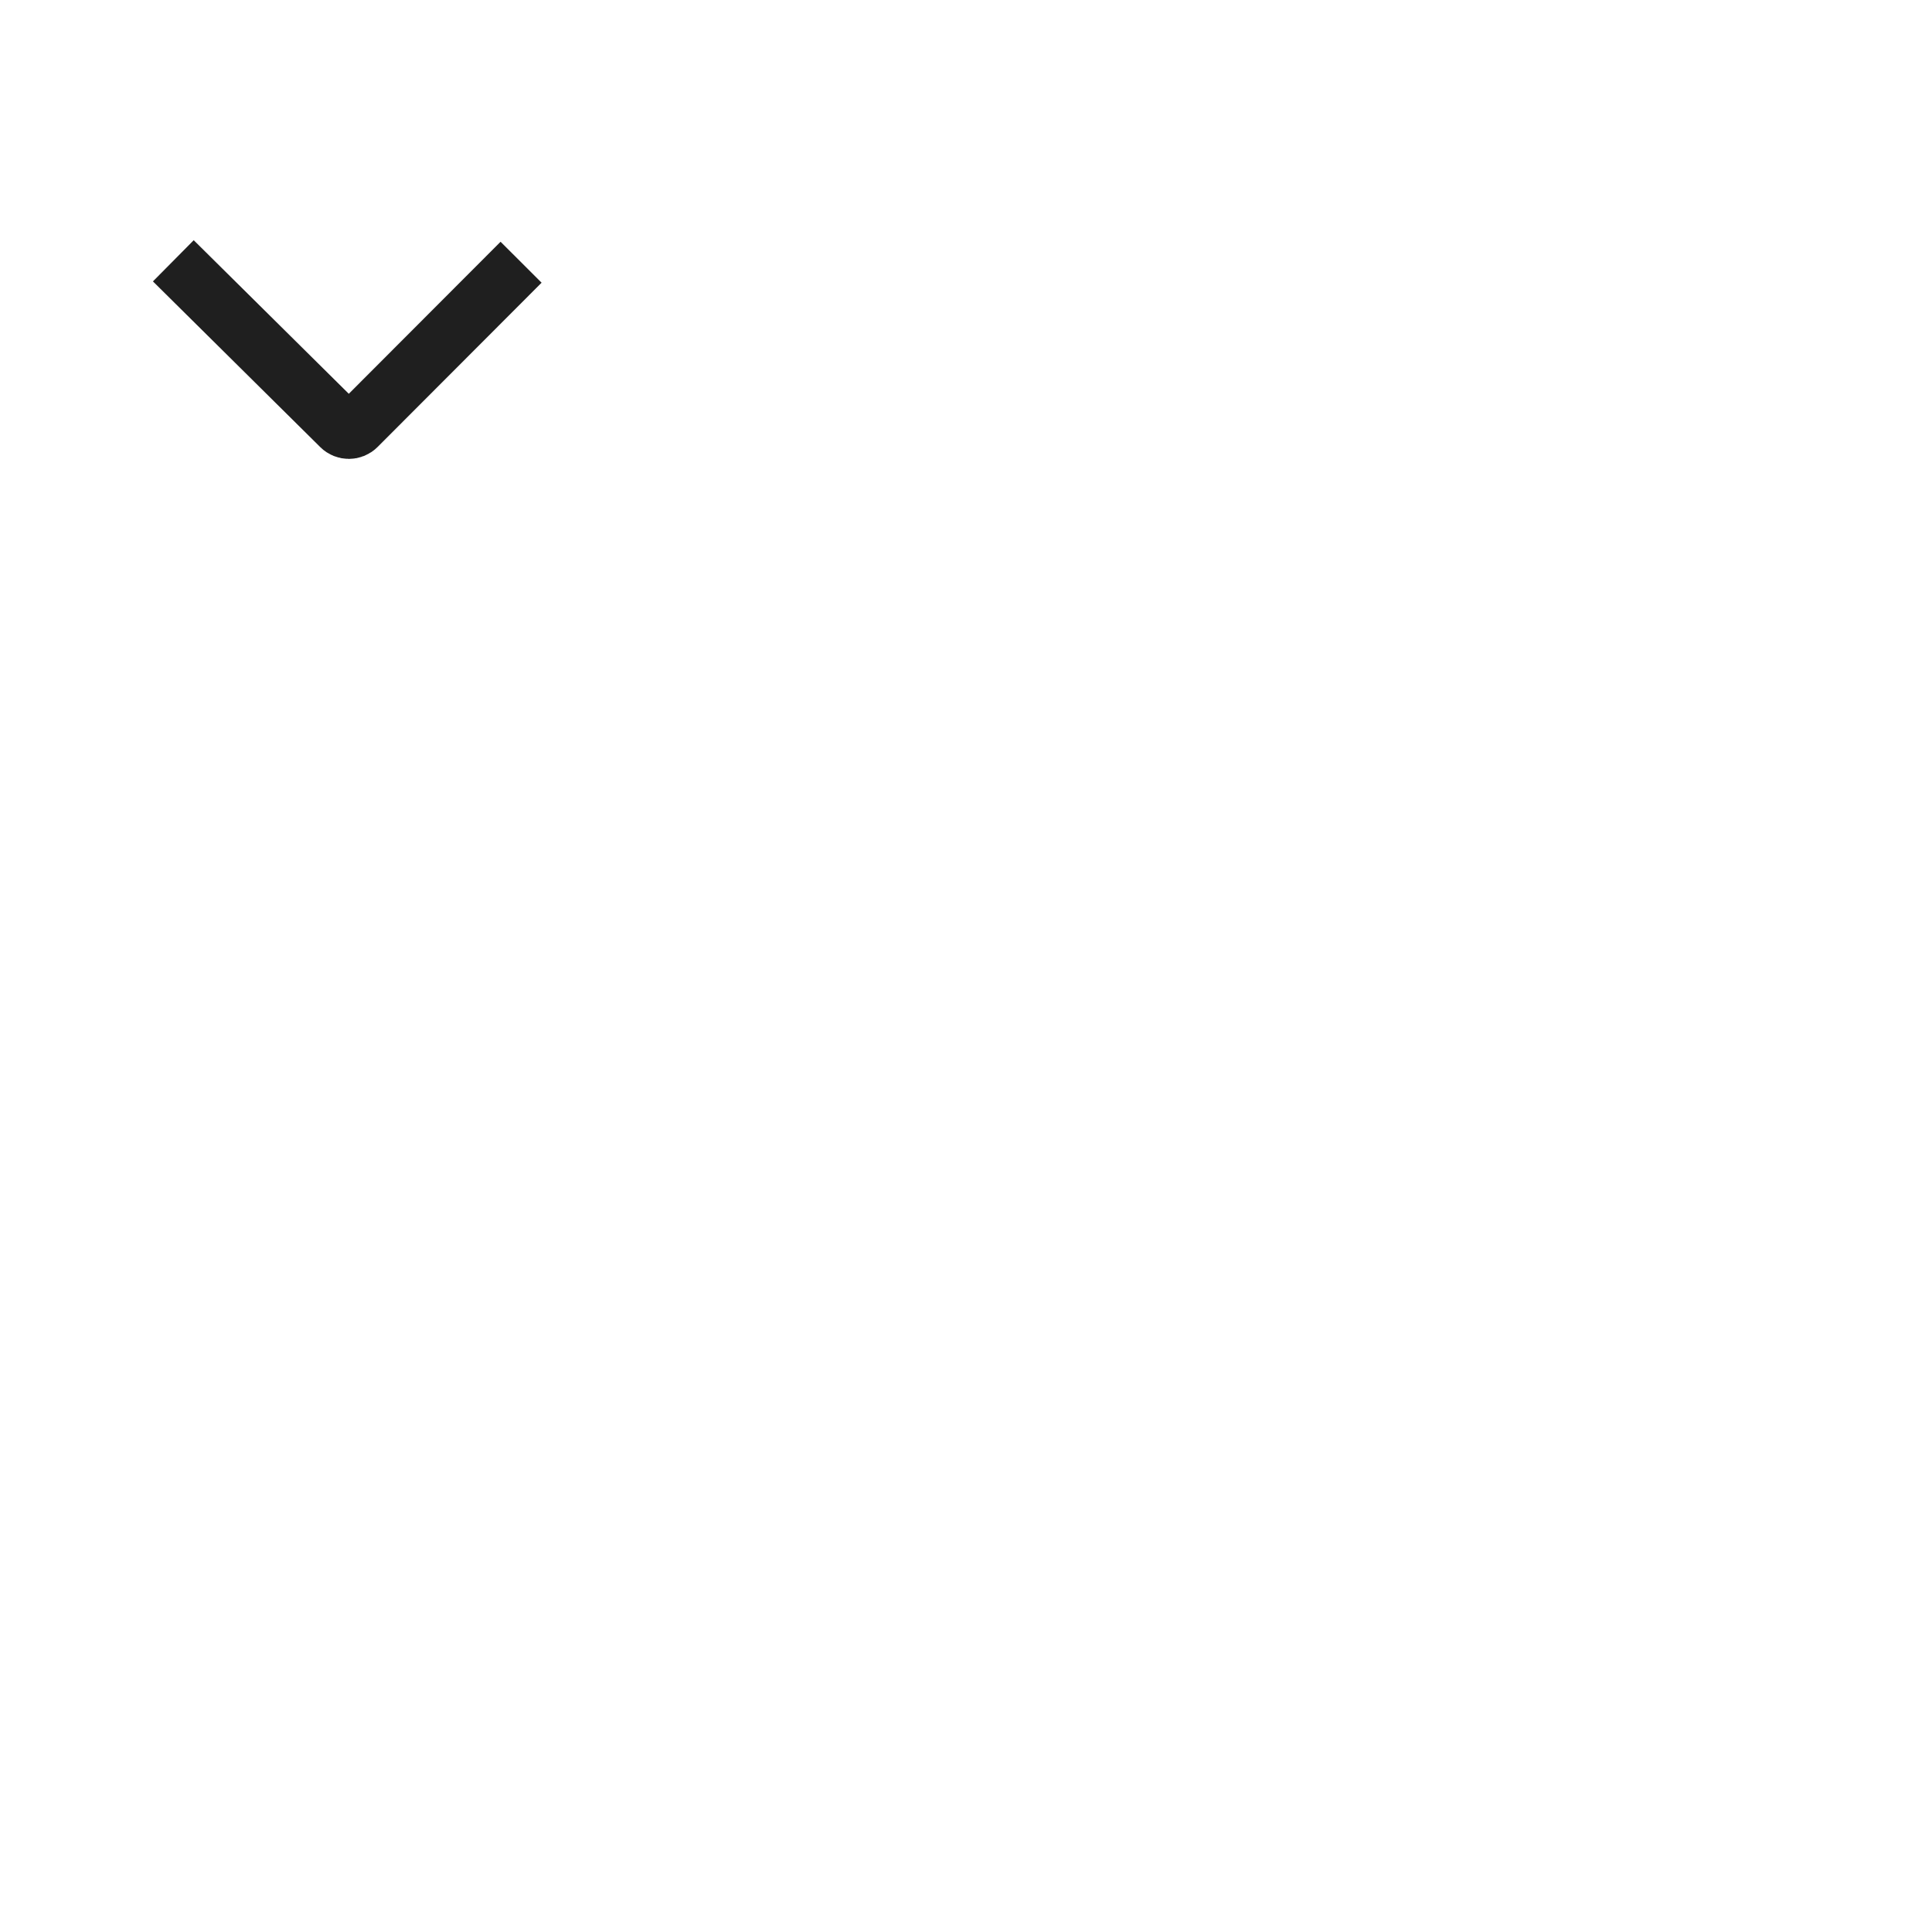
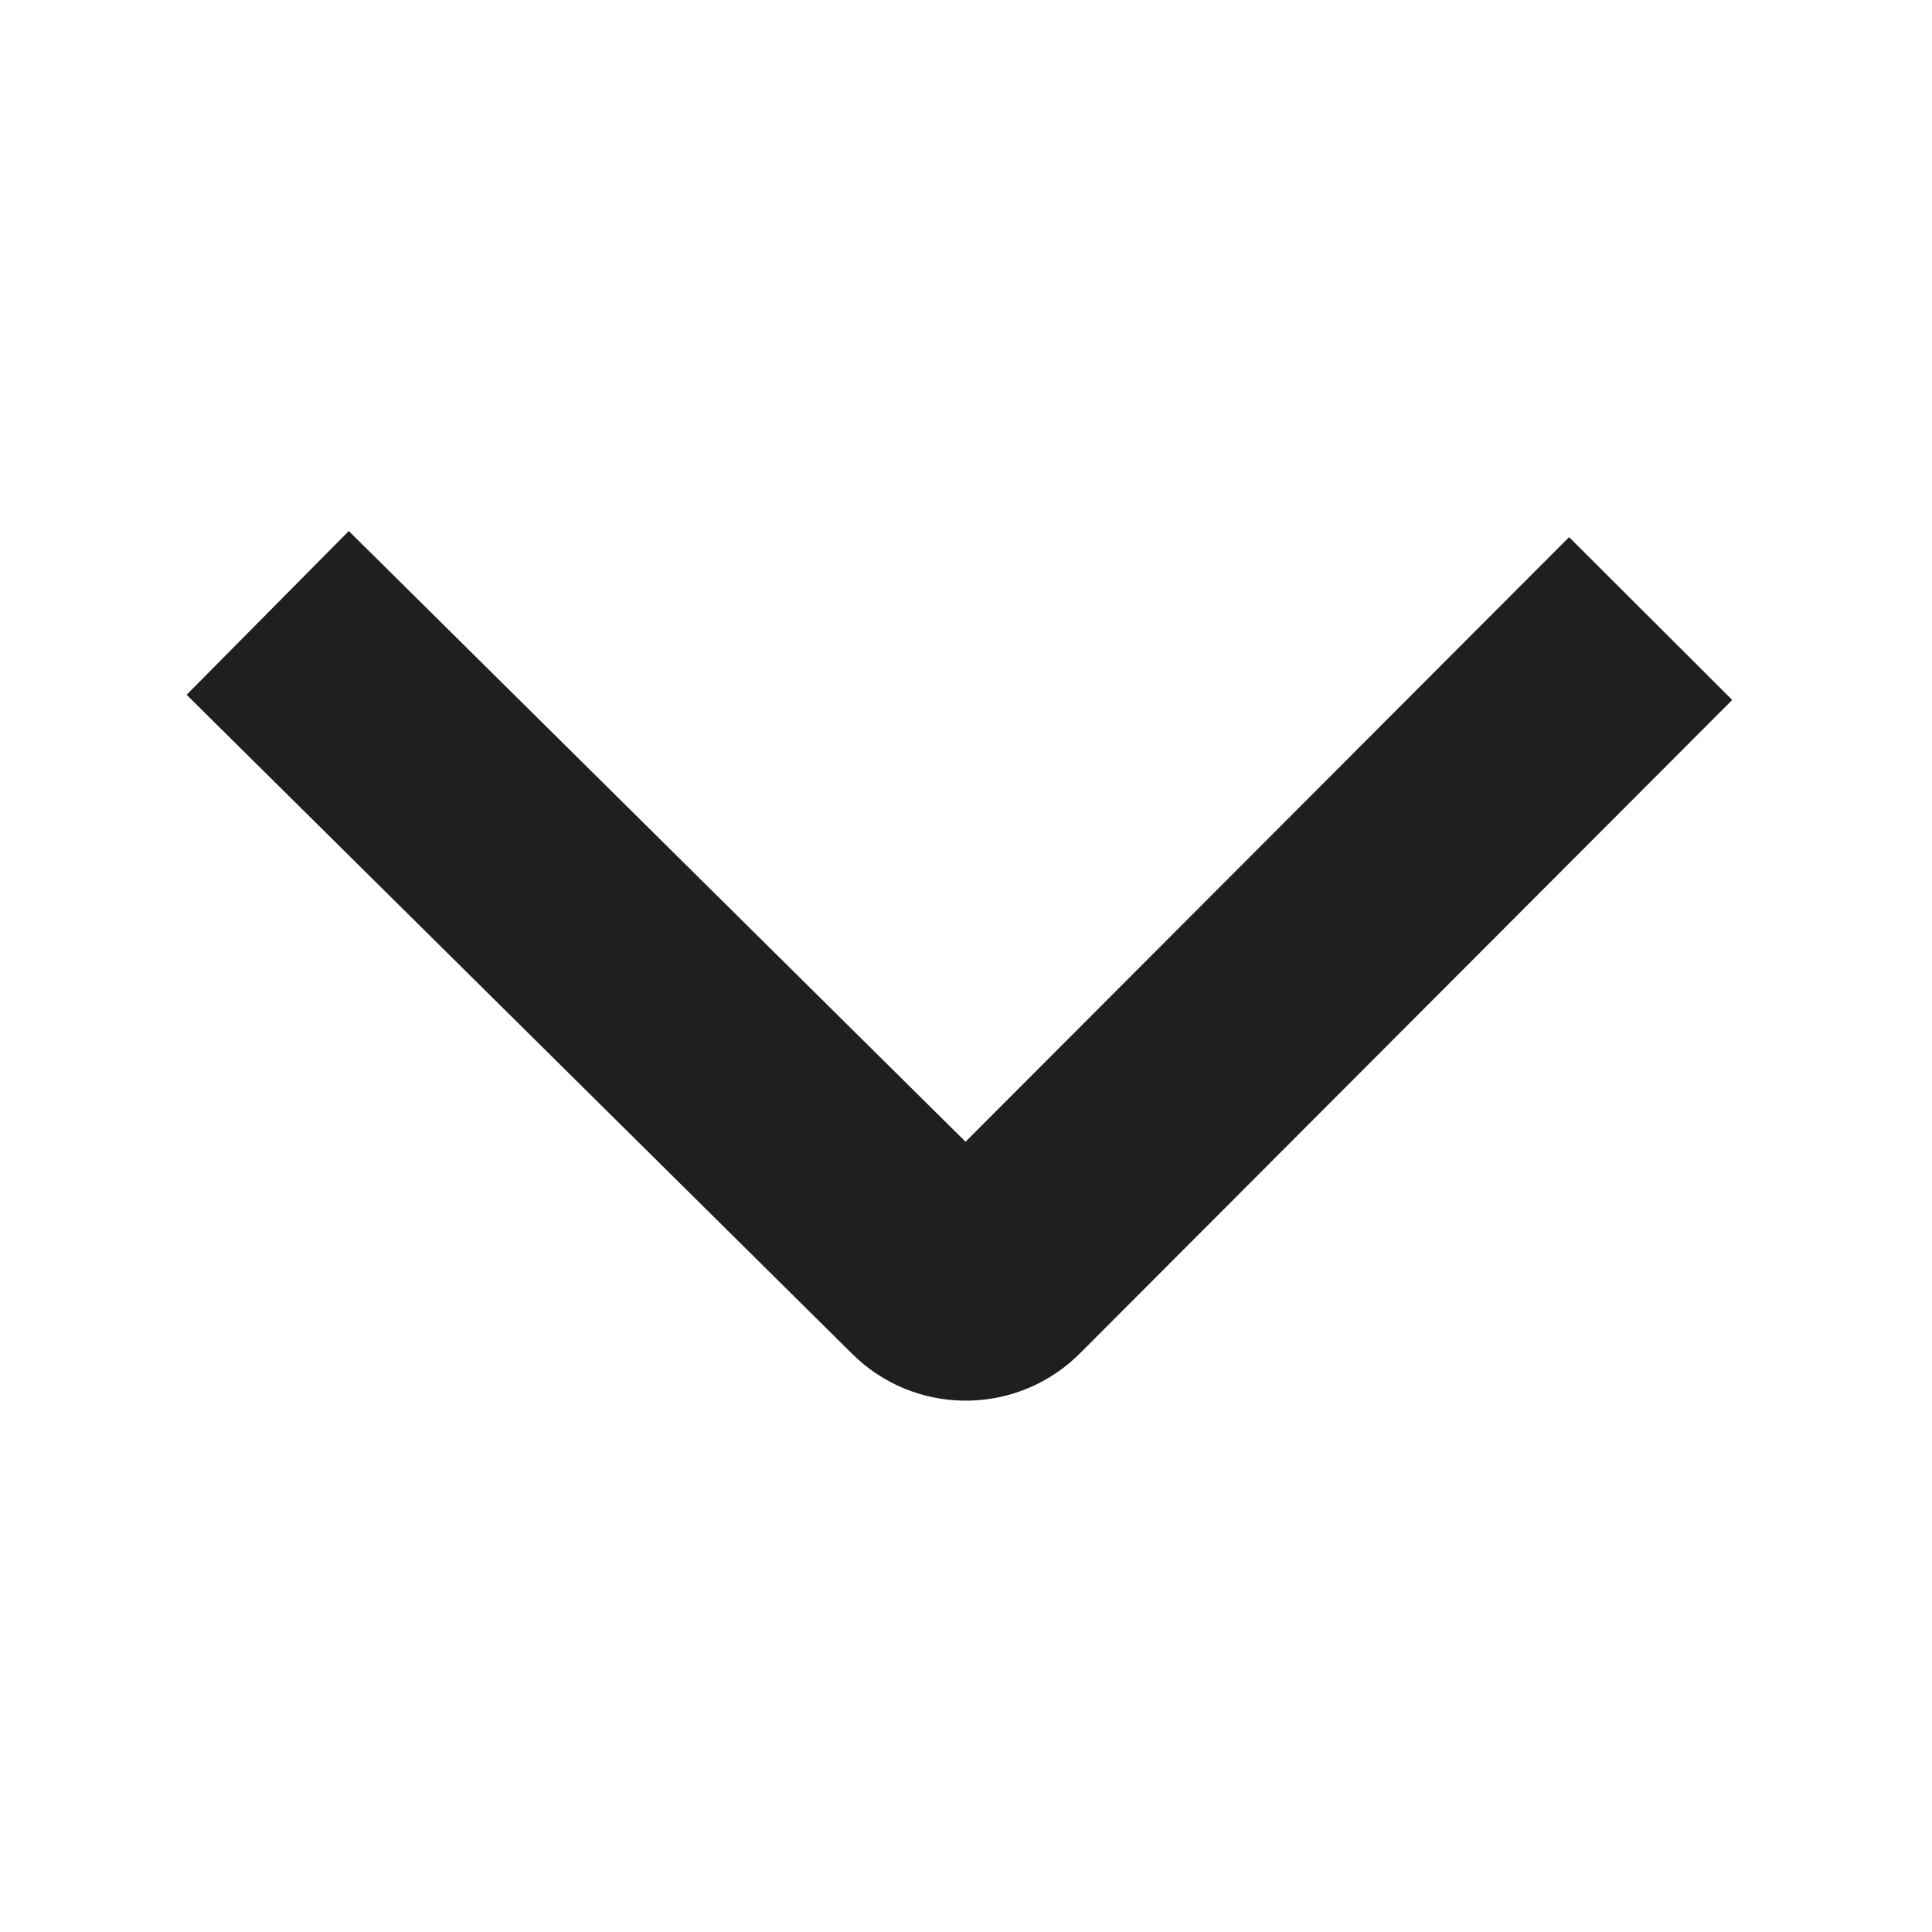
- <svg xmlns="http://www.w3.org/2000/svg" viewBox="0 0 50 50" version="1.1">
-   <g id="小展开收起" stroke="none" stroke-width="1" fill="none" fill-rule="evenodd">
-     <g id="编组-23">
-       <rect id="矩形-1" fill="#D8D8D8" opacity="0" x="0" y="0" width="18" height="18" />
-       <path d="M11.199,4.5 L6.947,8.745 C6.83,8.861 6.83,9.051 6.946,9.168 L11.236,13.5 L11.236,13.5" id="路径-6备份" stroke="#1F1F1F" stroke-width="1.5" transform="translate(8.985529, 9) scale(1, -1) rotate(-270) translate(-8.985529, -9) " />
-     </g>
-   </g>
+ <svg xmlns="http://www.w3.org/2000/svg" width="100" height="100">
+   <path d="m89.66 36.23-8.444-8.428-31.24 31.294-31.922-31.61-8.395 8.476 34.455 34.119a8.351 8.351 0 0 0 11.519.223l.268-.257L89.659 36.23Z" fill="#1F1F1F" fill-rule="nonzero" />
</svg>
